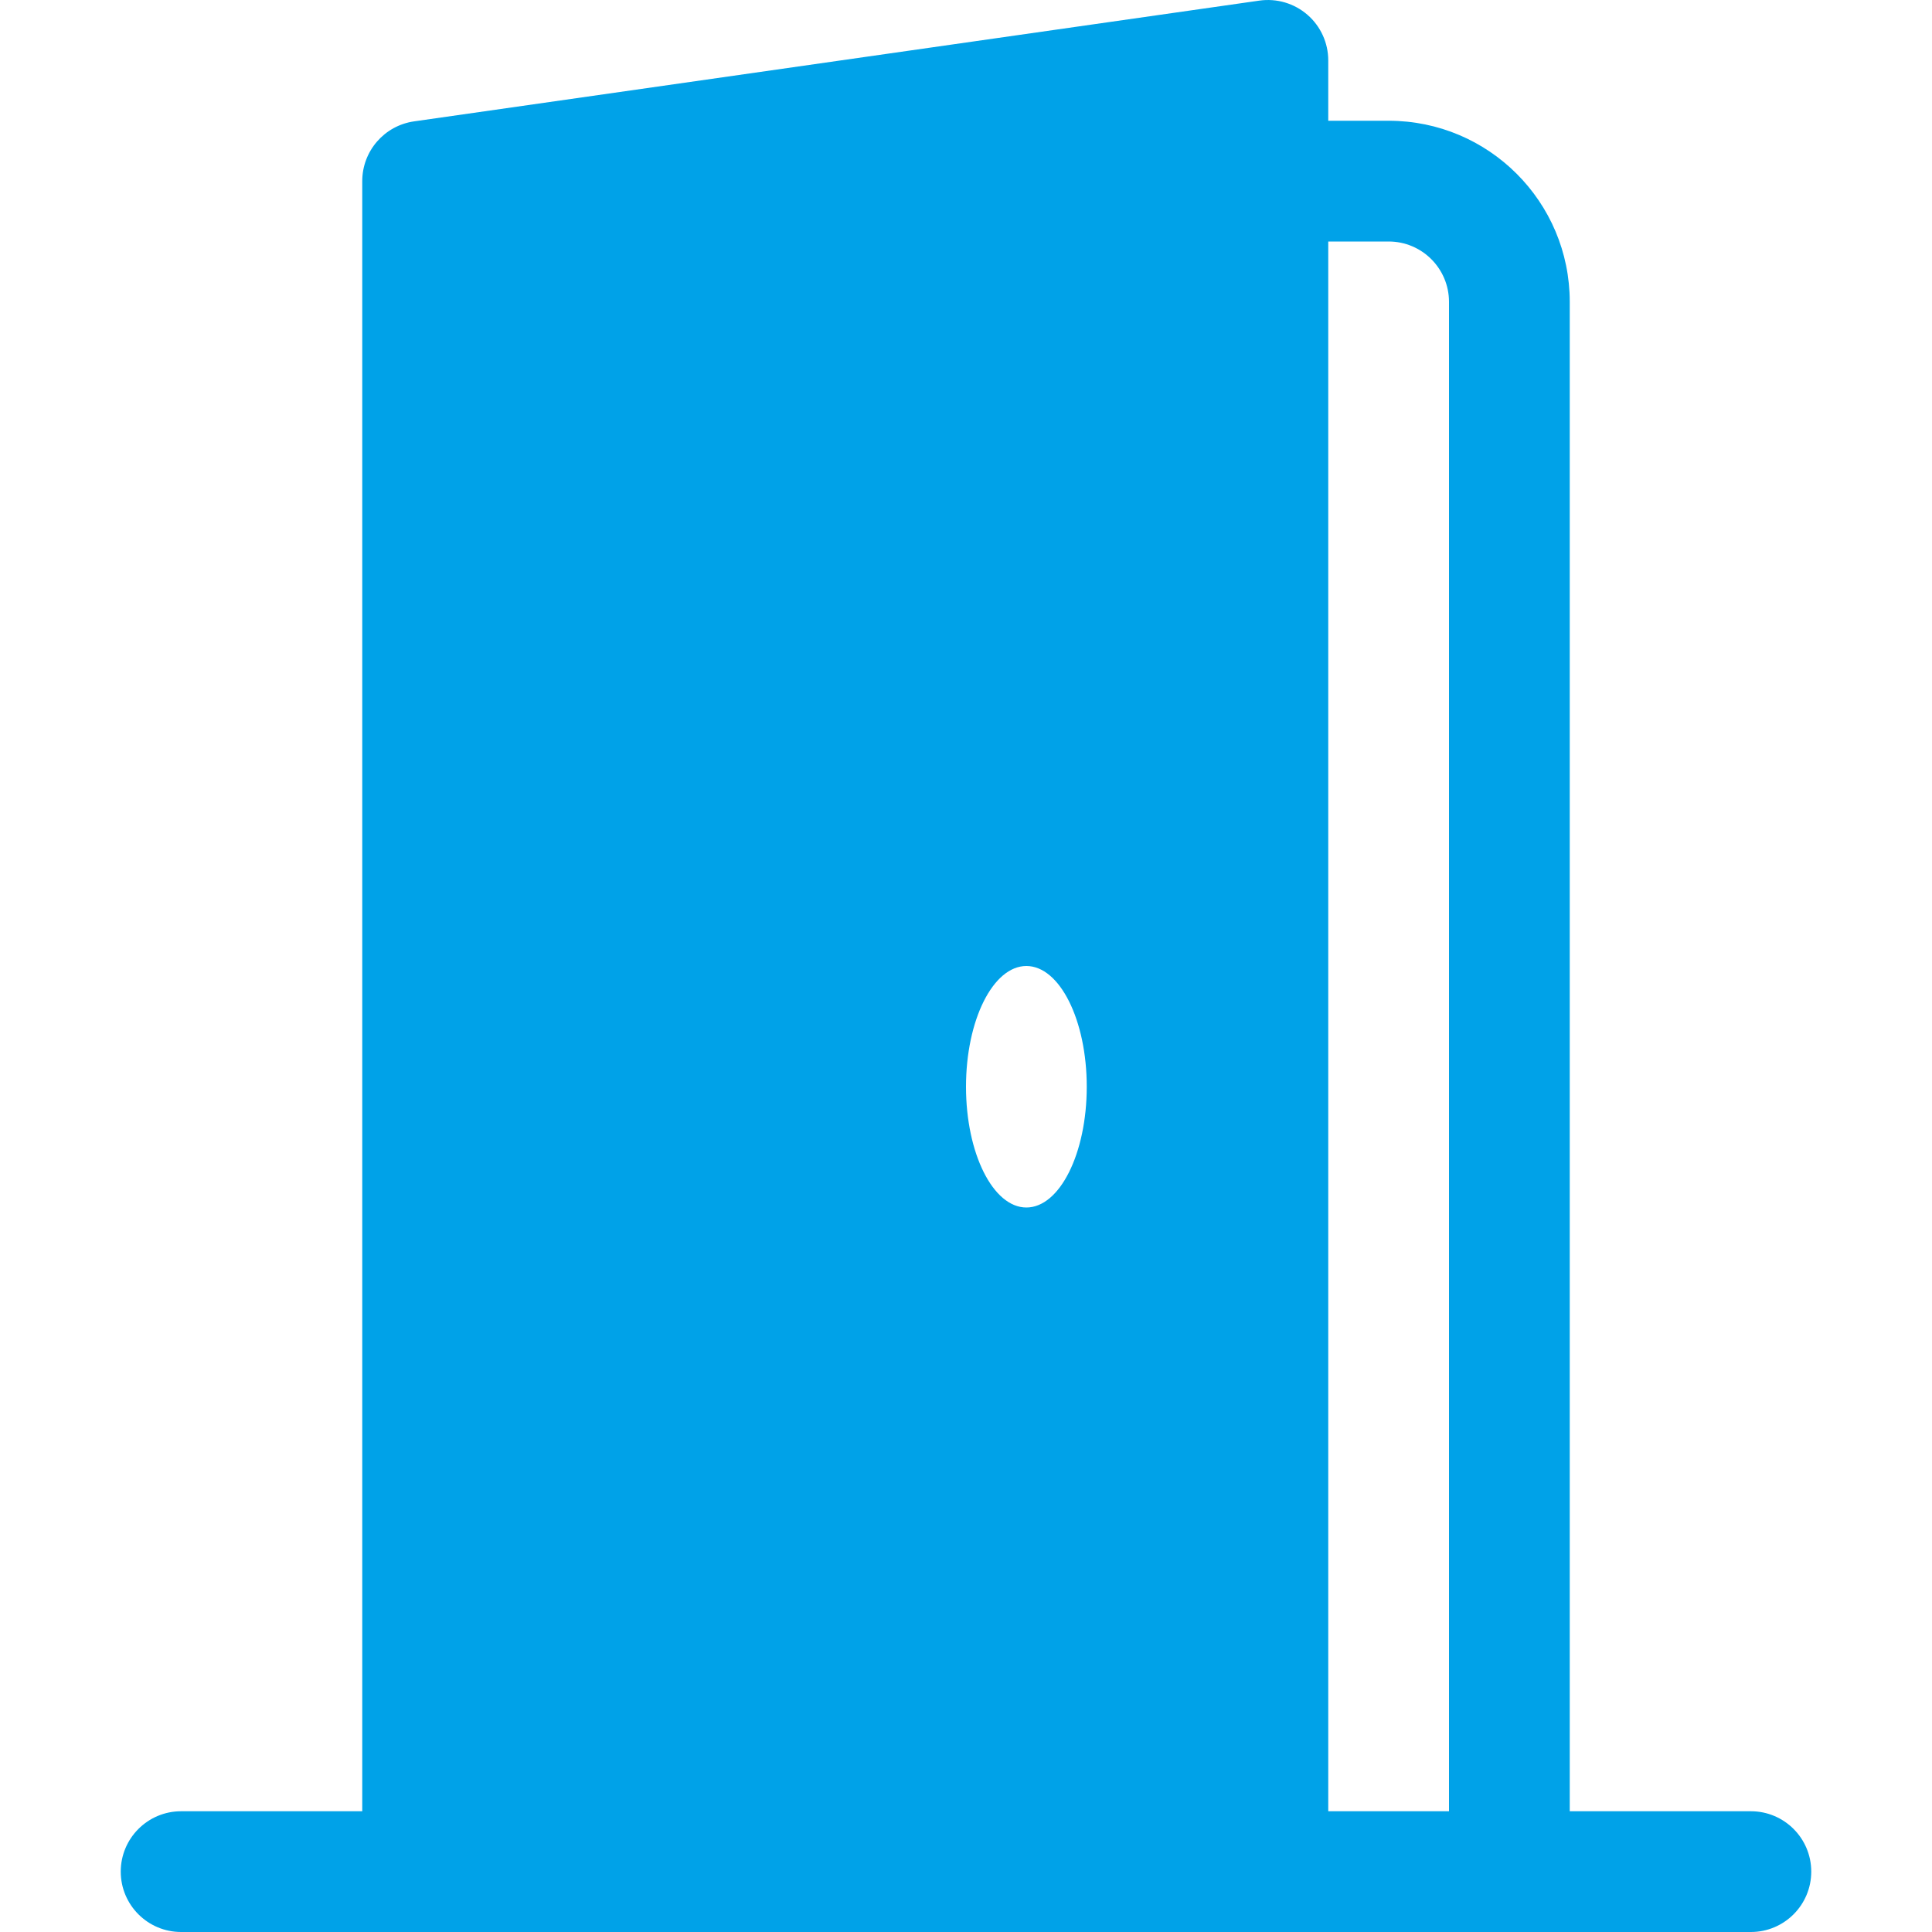
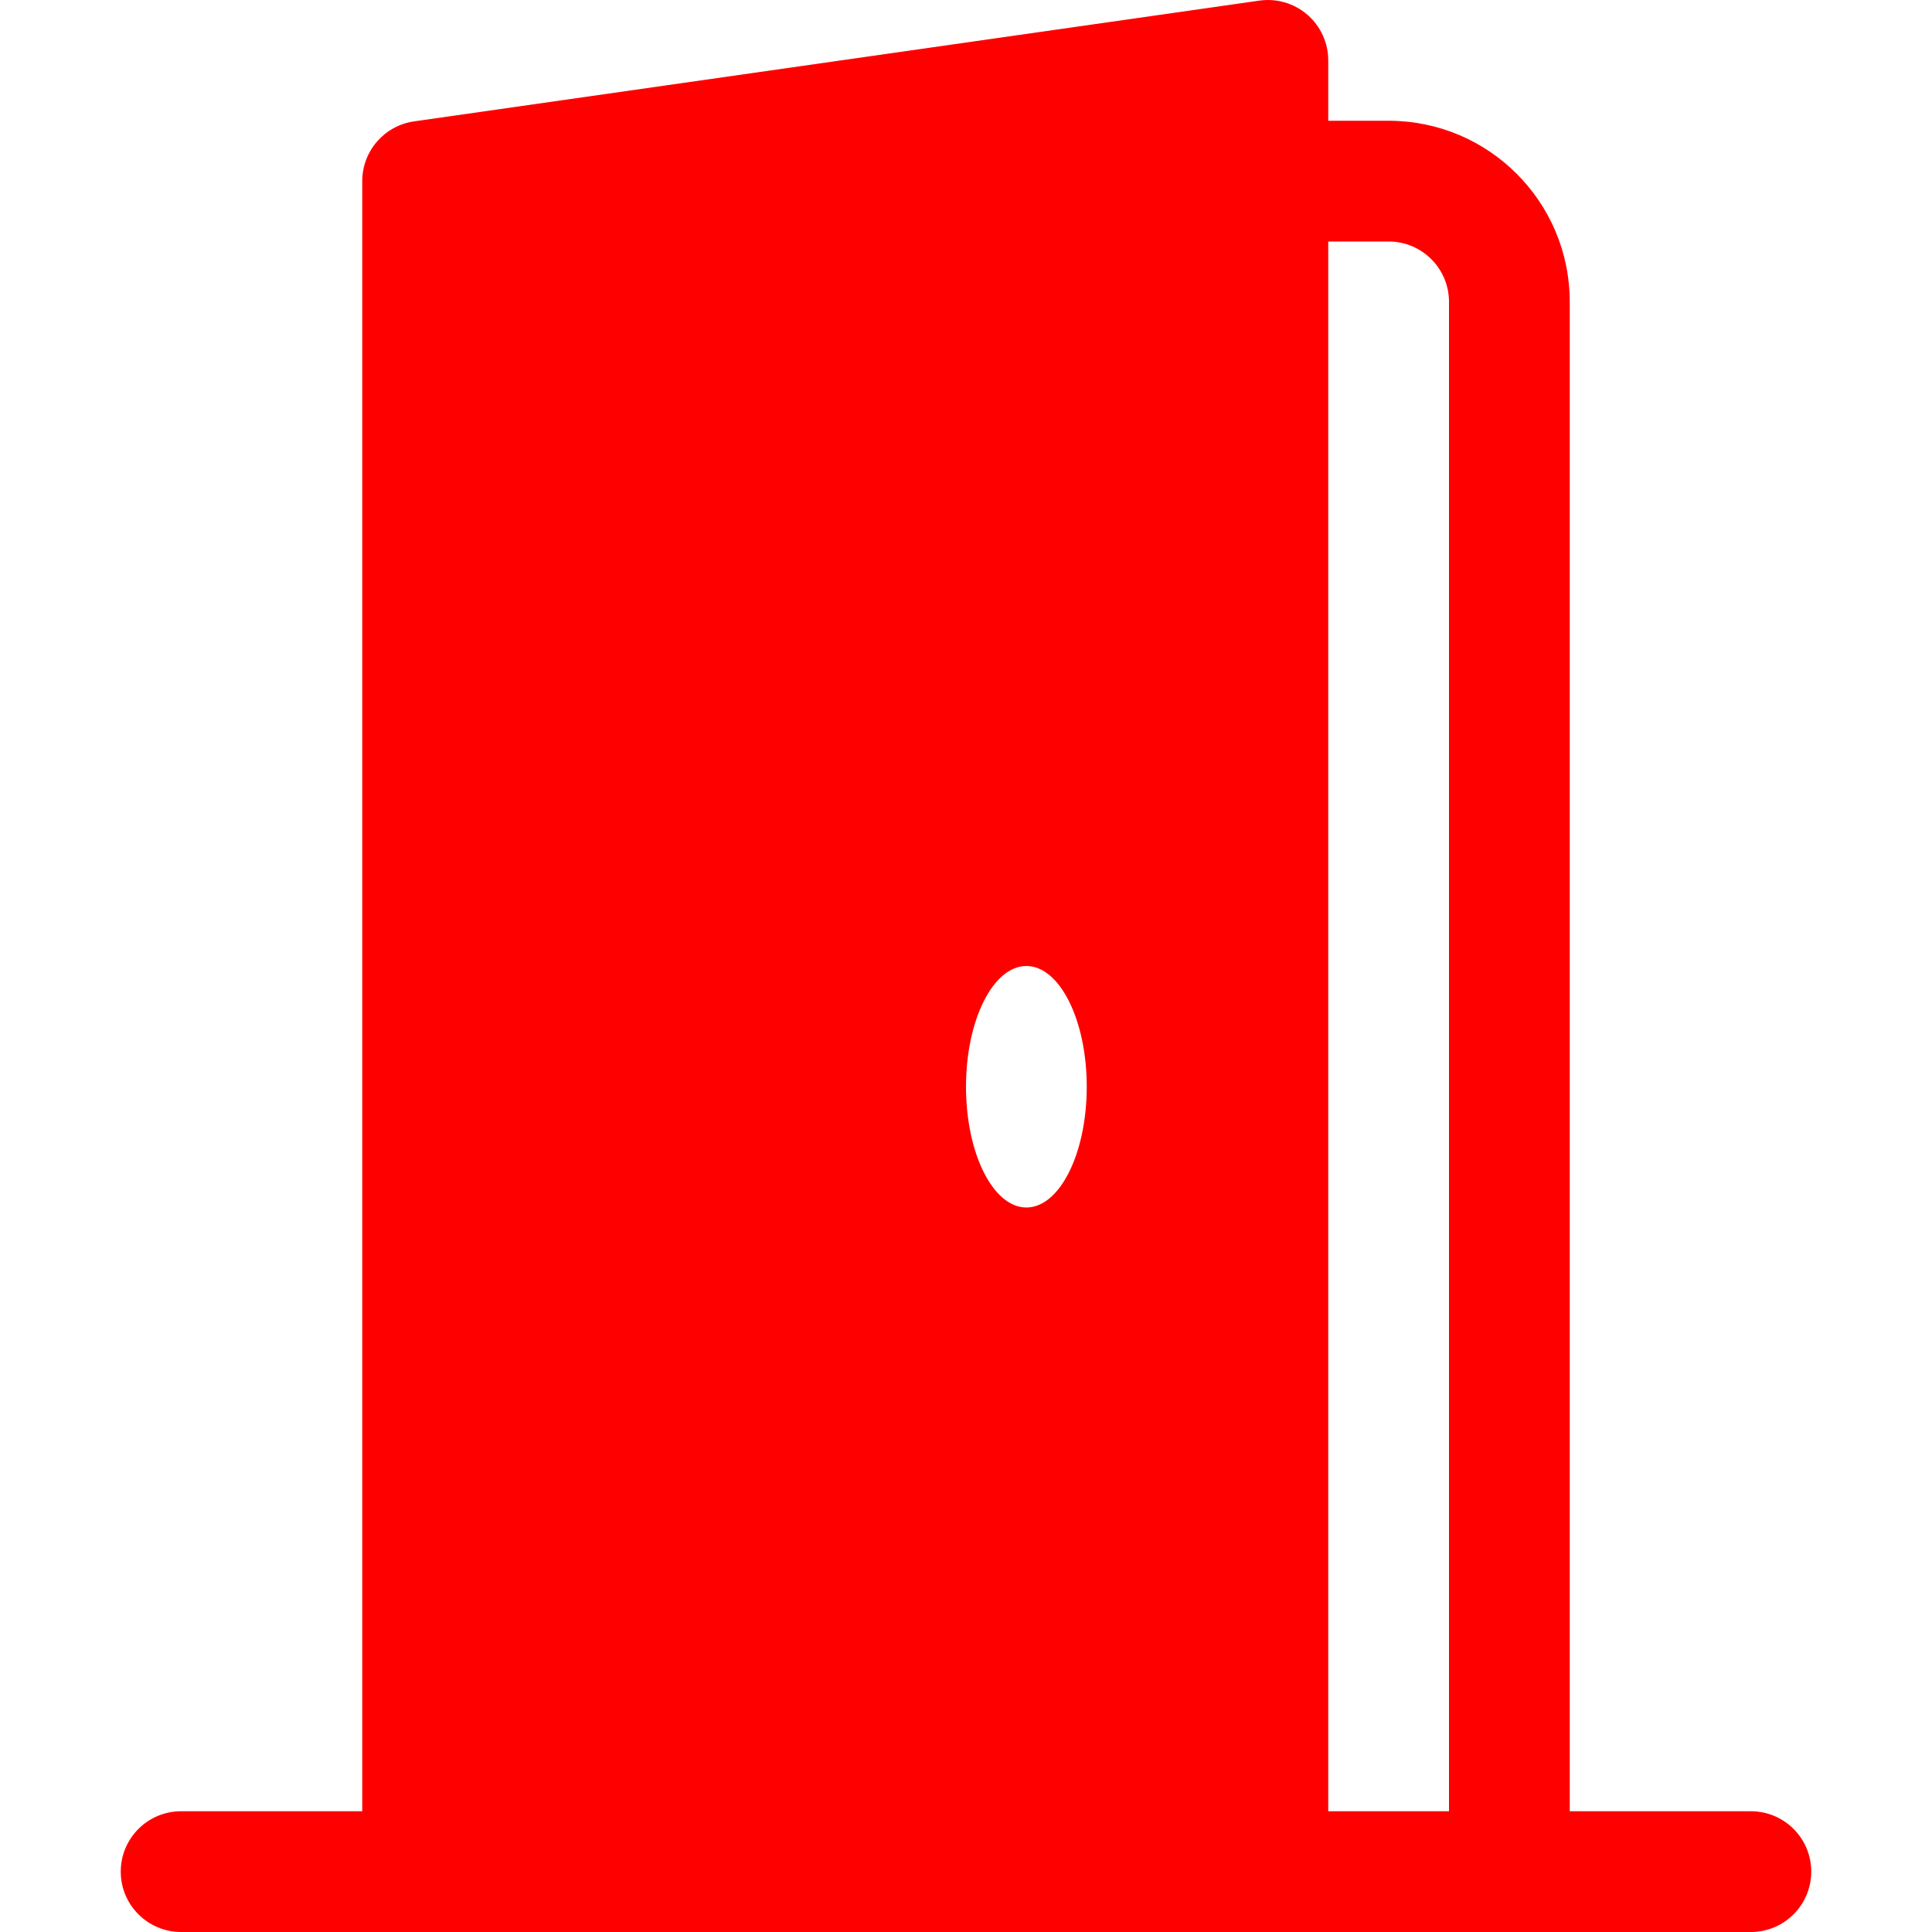
- <svg xmlns="http://www.w3.org/2000/svg" width="16" height="16" fill="#00A2E8" class="bi bi-door-open-fill" viewBox="0 0 16 16">
+ <svg xmlns="http://www.w3.org/2000/svg" width="16" height="16" fill="red" class="bi bi-door-open-fill" viewBox="0 0 16 16">
  <path d="M1.5 15a.5.5 0 0 0 0 1h13a.5.5 0 0 0 0-1H13V2.5A1.5 1.5 0 0 0 11.5 1H11V.5a.5.5 0 0 0-.57-.495l-7 1A.5.5 0 0 0 3 1.5V15H1.5zM11 2h.5a.5.5 0 0 1 .5.5V15h-1V2zm-2.5 8c-.276 0-.5-.448-.5-1s.224-1 .5-1 .5.448.5 1-.224 1-.5 1z" />
</svg>
